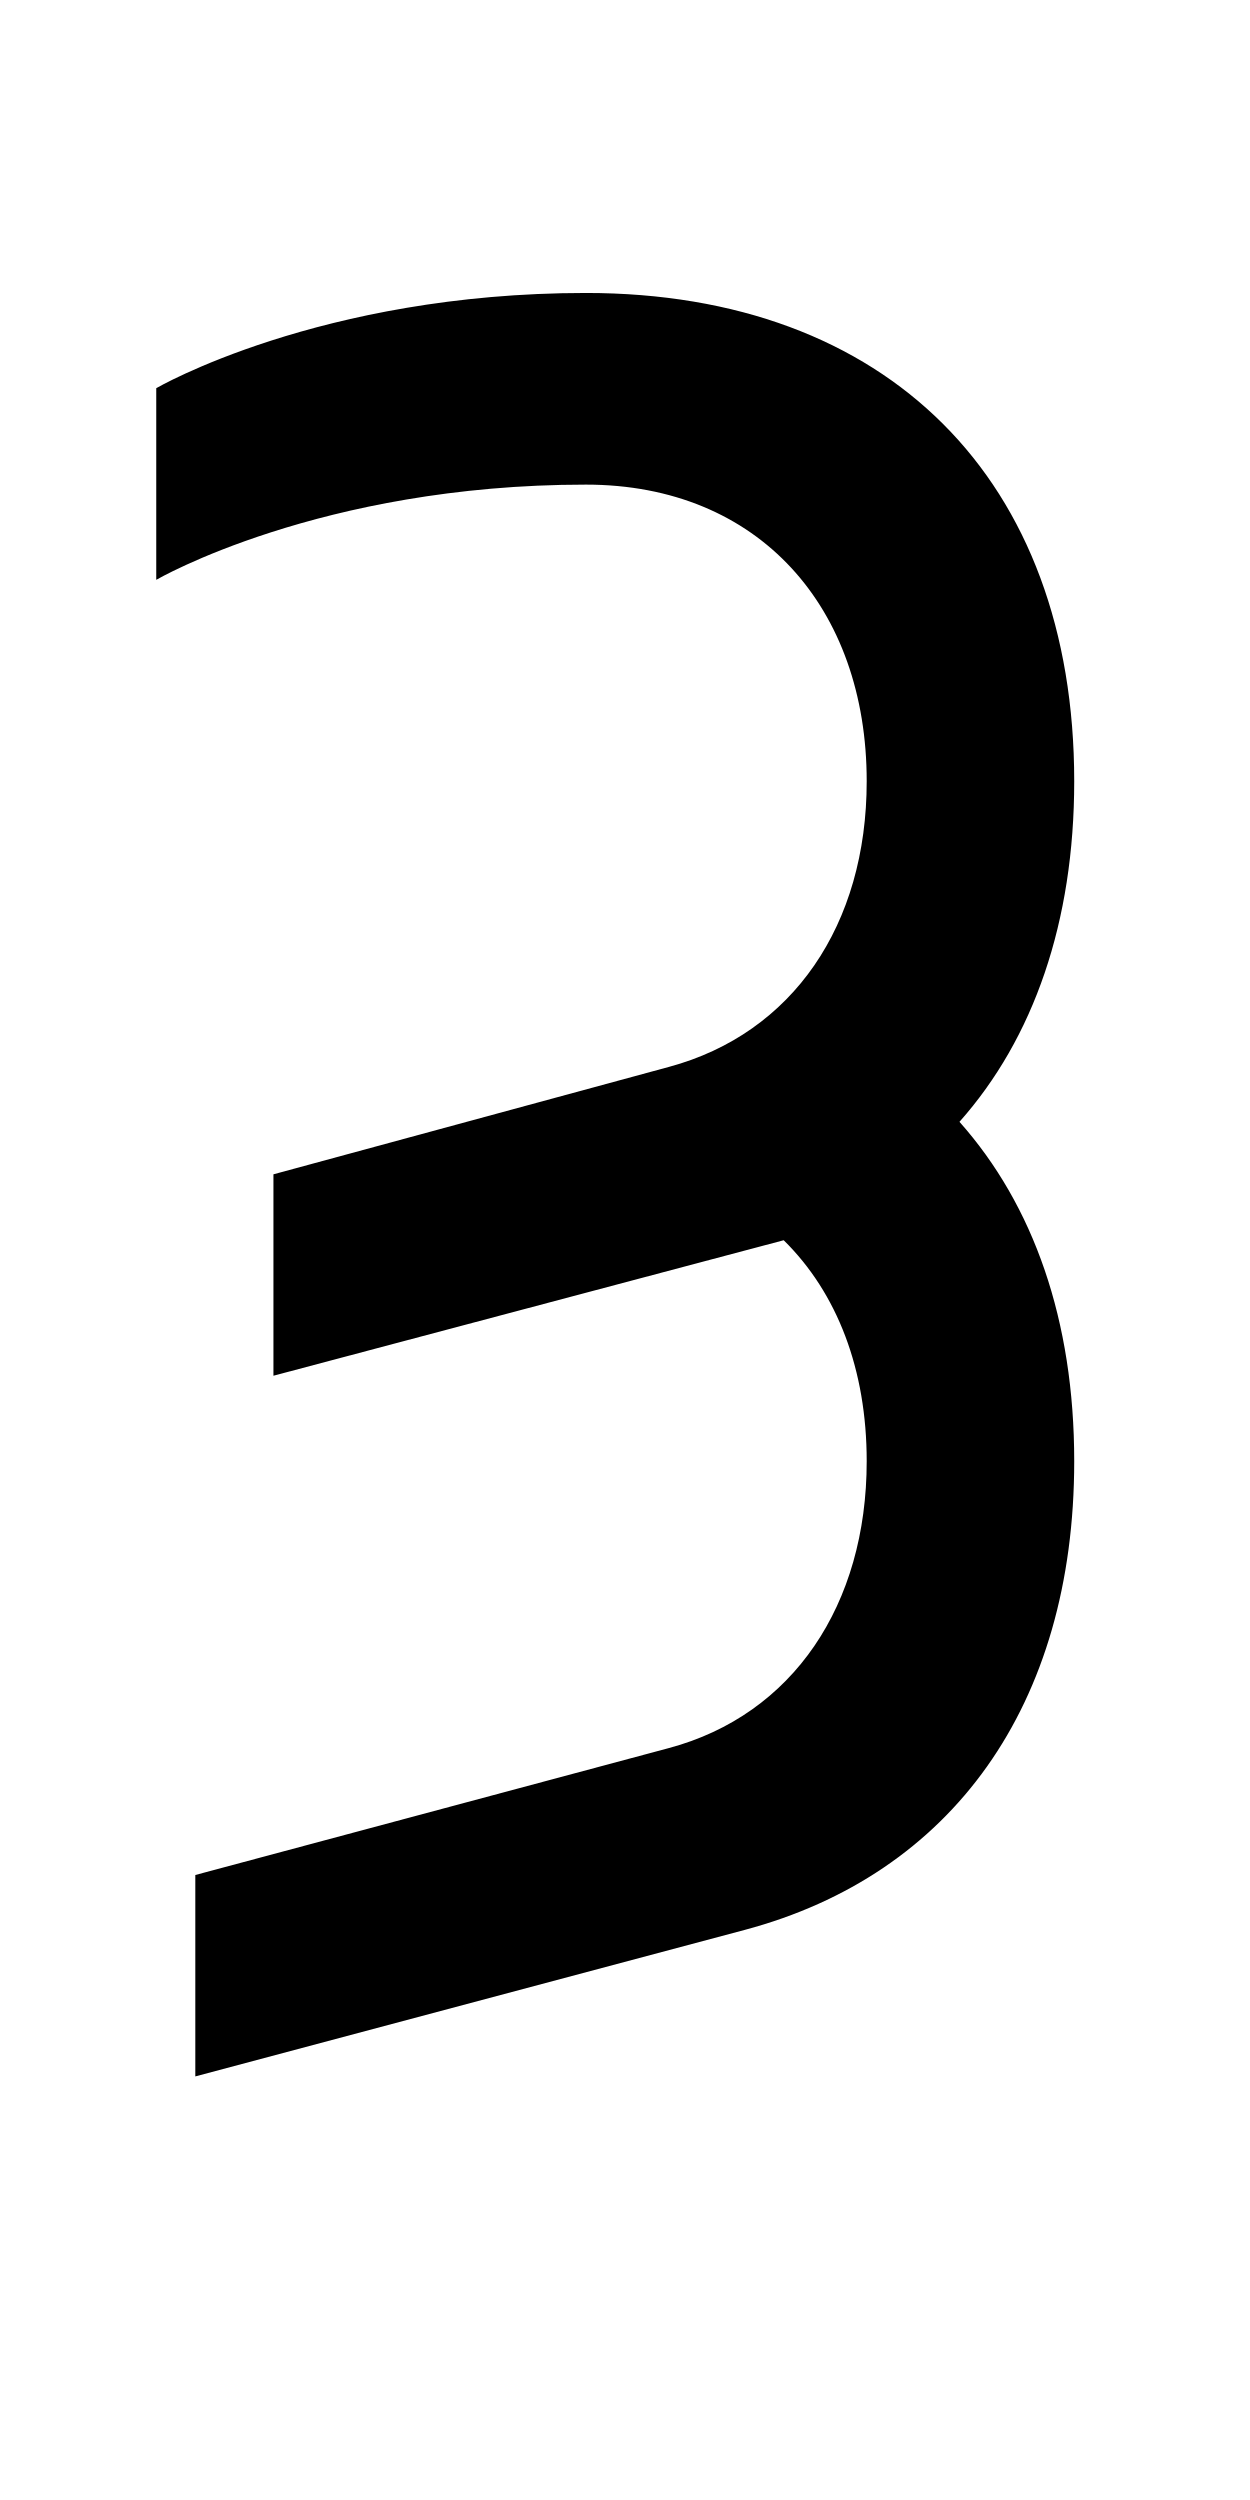
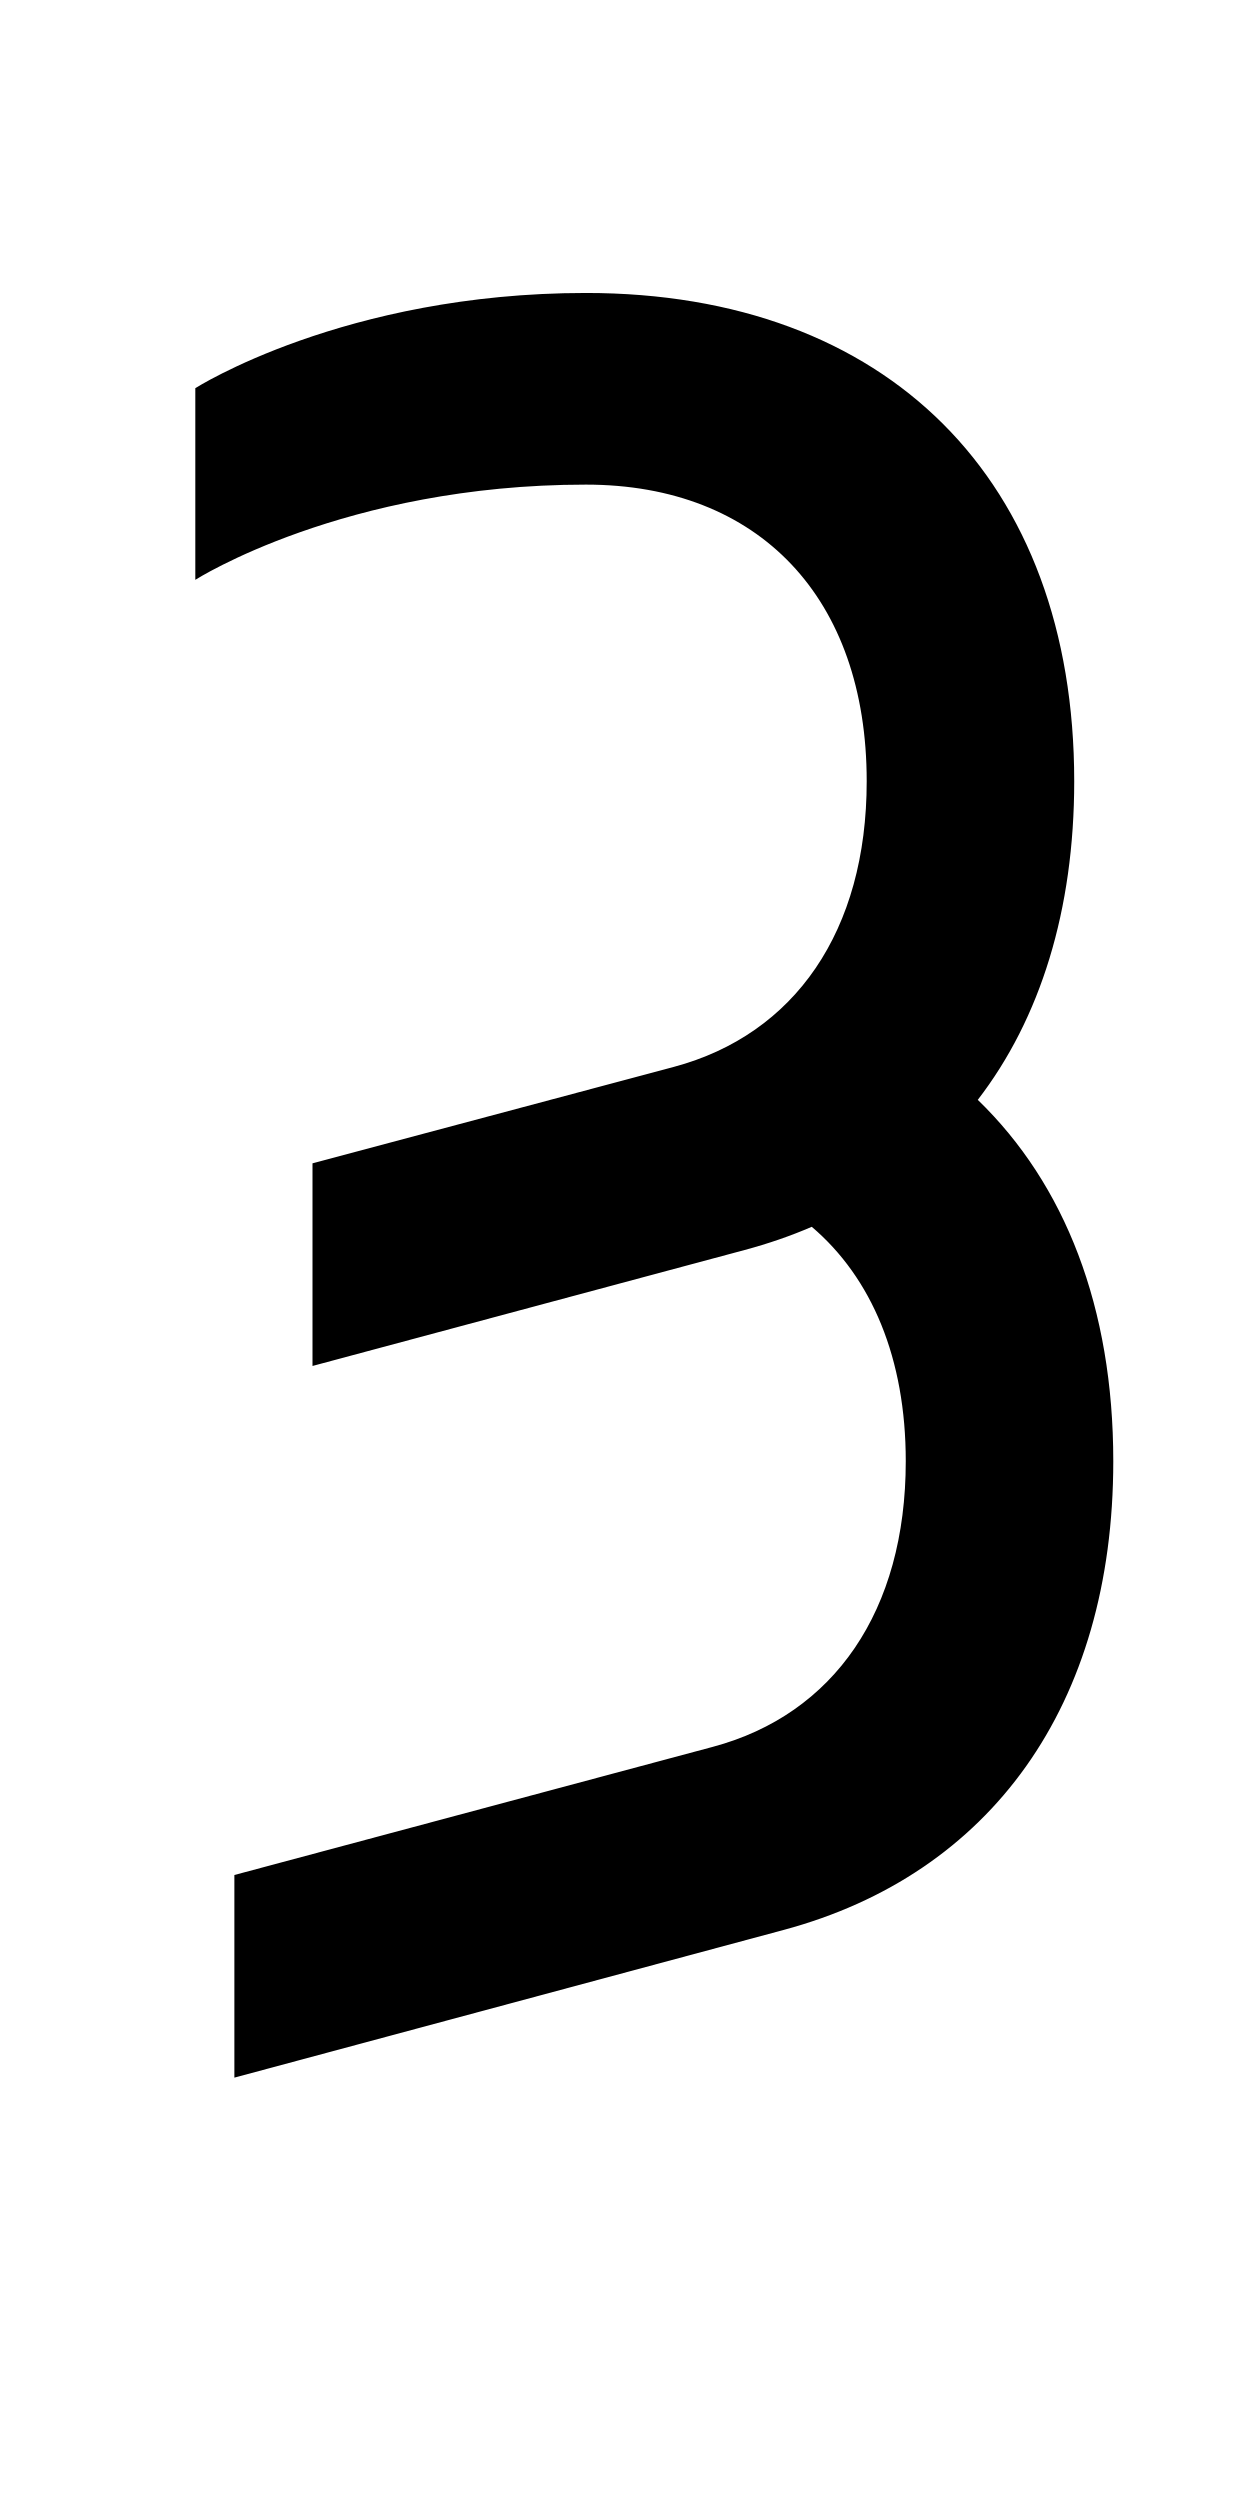
<svg xmlns="http://www.w3.org/2000/svg" version="1.1" width="1024" height="2048" id="svg3355">
  <defs id="defs3357" />
-   <g transform="translate(0,995.6378)" id="layer1">
-     <path id="path3157-2-7-2-1-8-1-7" style="display:inline;fill:#000000;fill-opacity:1;stroke:none" d="m 480,-755.638 c -218.013,0 -352,78 -352,78 v 157 c 0,0 134.004,-78 352,-78 142.005,0 230,101.004 230,243 0,117.689 -60.518,206.571 -162,234 l -324,88 v 165 l 418,-111 c 43.971,43.281 68,106.107 68,181 0,117.689 -60.461,207.782 -162,235 l -388,104 v 165 l 450,-120 c 169.549,-45.213 270,-183.859 270,-384 0,-115.358 -33.264,-209.66 -94,-278 60.735,-68.385 94,-163.646 94,-279 0,-246.999 -153,-400 -400,-400 z" />
+   <g transform="translate(-36,995.6378)" id="layer1" />
+   <g transform="translate(0,995.6379)" id="layer1-3">
+     <path id="path3157-2-7-2-1-8-1-7-6" style="display:inline;fill:#000000;fill-opacity:1;stroke:none" d="m 480,-755.638 c -197.999,0 -320,78 -320,78 v 157 c 0,0 121.998,-78 320,-78 142.005,0 230,93.004 230,243 0,122.68 -58.826,207.427 -158,234 l -296,79 v 166 l 354,-95 c 19.289,-5.176 37.544,-11.463 55,-19 49.249,41.925 77,107.978 77,192 0,122.68 -58.824,207.434 -158,234 l -392,105 v 166 l 450,-121 c 169.466,-45.568 270,-183.848 270,-384 0,-125.787 -39.432,-226.763 -111,-296 51.287,-66.626 79,-155.441 79,-261 0,-247.001 -153,-400 -400,-400 z" />
  </g>
+   <g transform="translate(-981.499,1882.273)" id="layer1-3-7" />
</svg>
